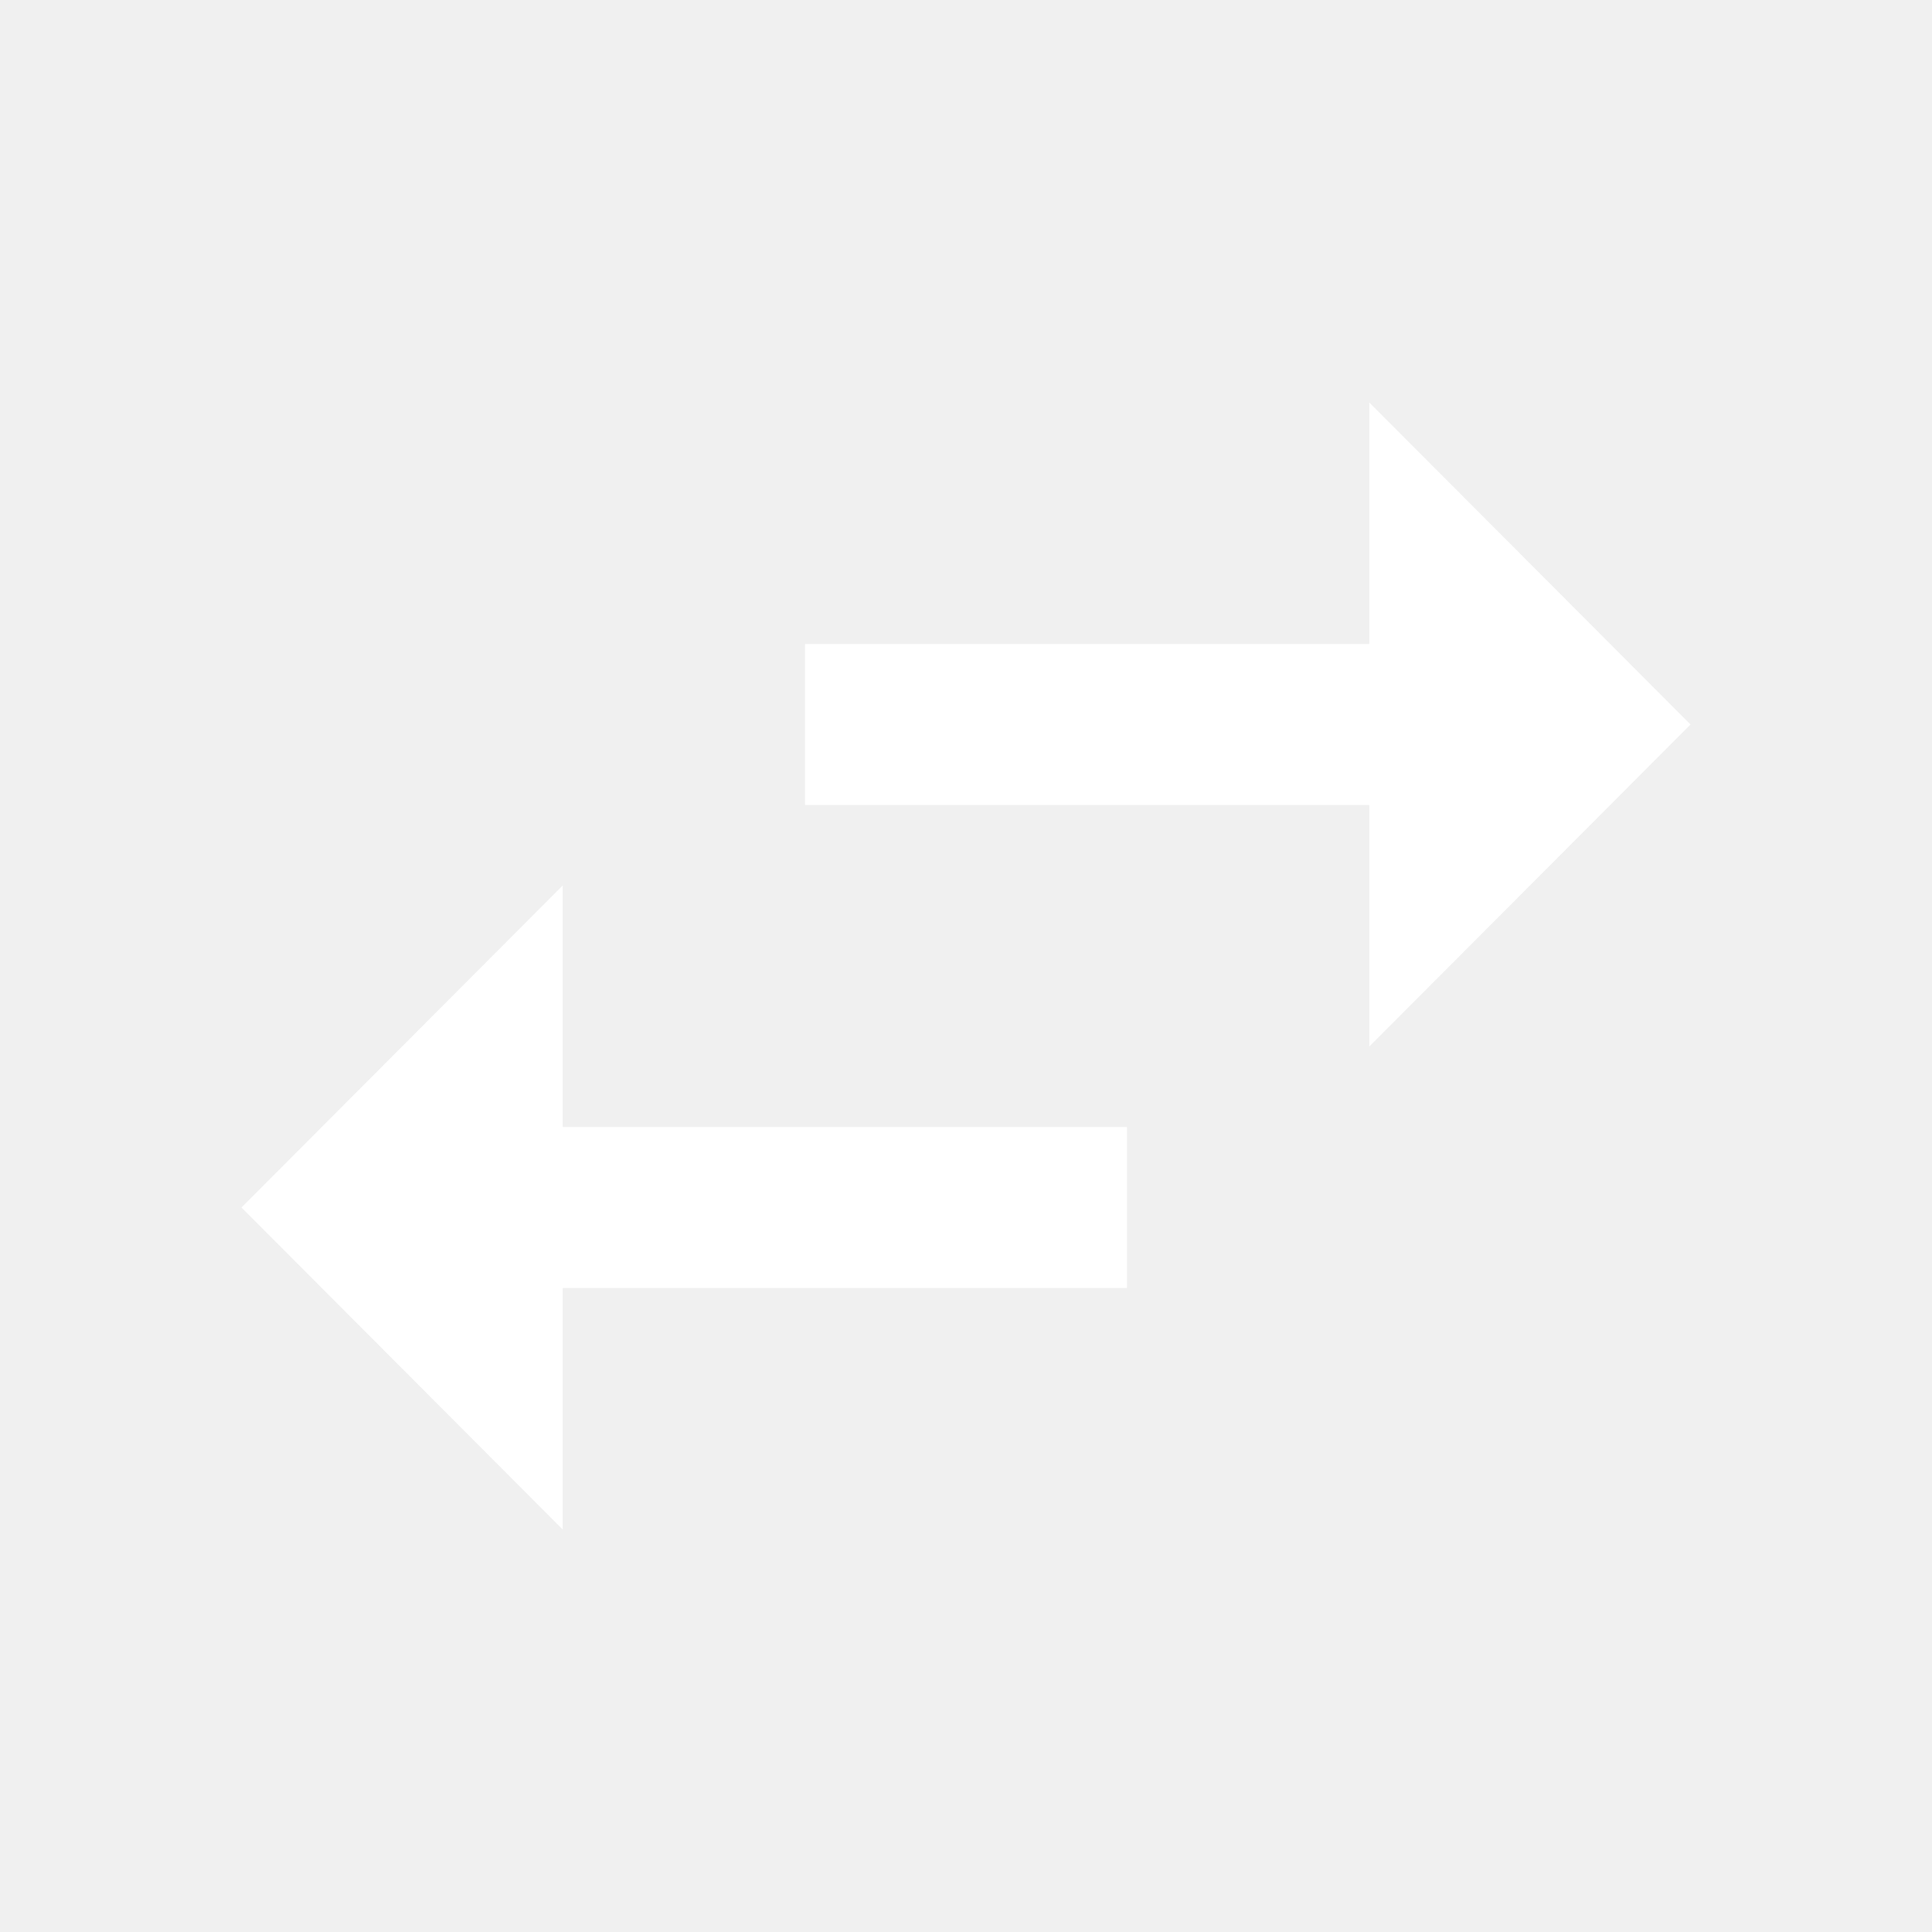
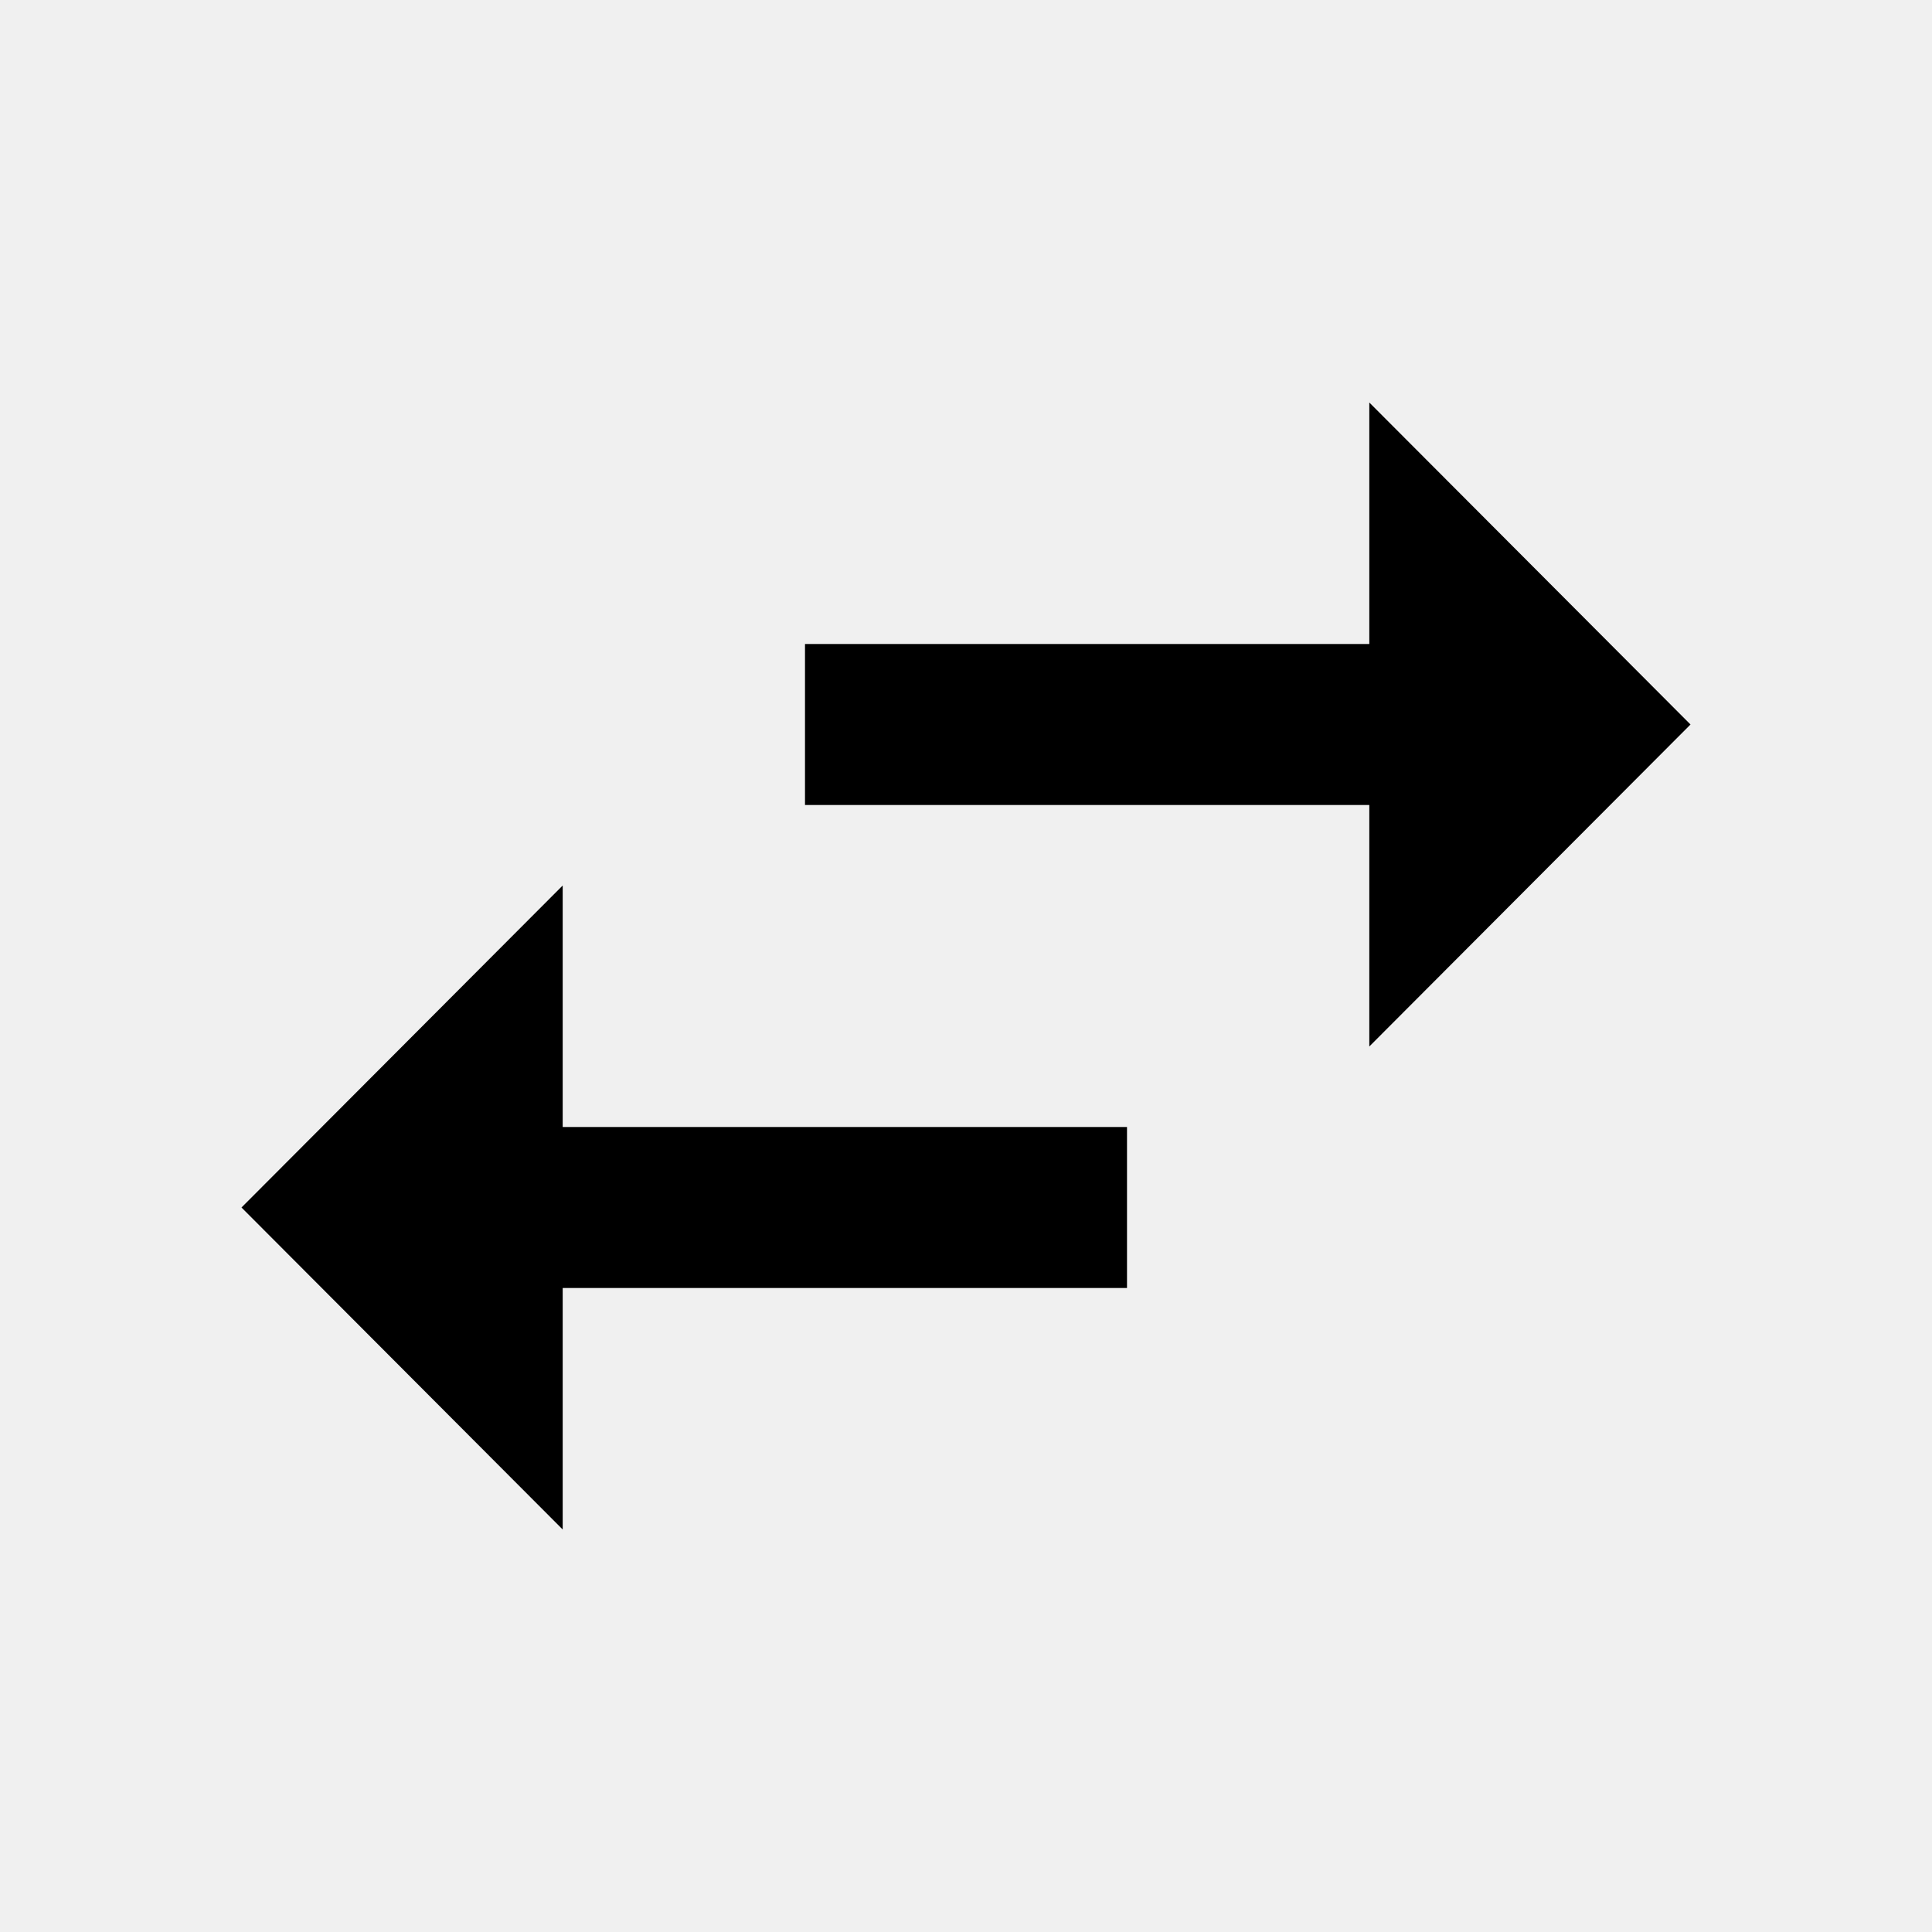
- <svg xmlns="http://www.w3.org/2000/svg" viewBox="0 0 24 24" fill="#FFFFFF">
+ <svg xmlns="http://www.w3.org/2000/svg" viewBox="0 0 24 24" fill="currentColor">
  <path d="M0 0h24v24H0V0z" fill="none" />
  <path d="M6.99 11L3 15l3.99 4v-3H14v-2H6.99v-3zM21 9l-3.99-4v3H10v2h7.01v3L21 9z" />
</svg>
